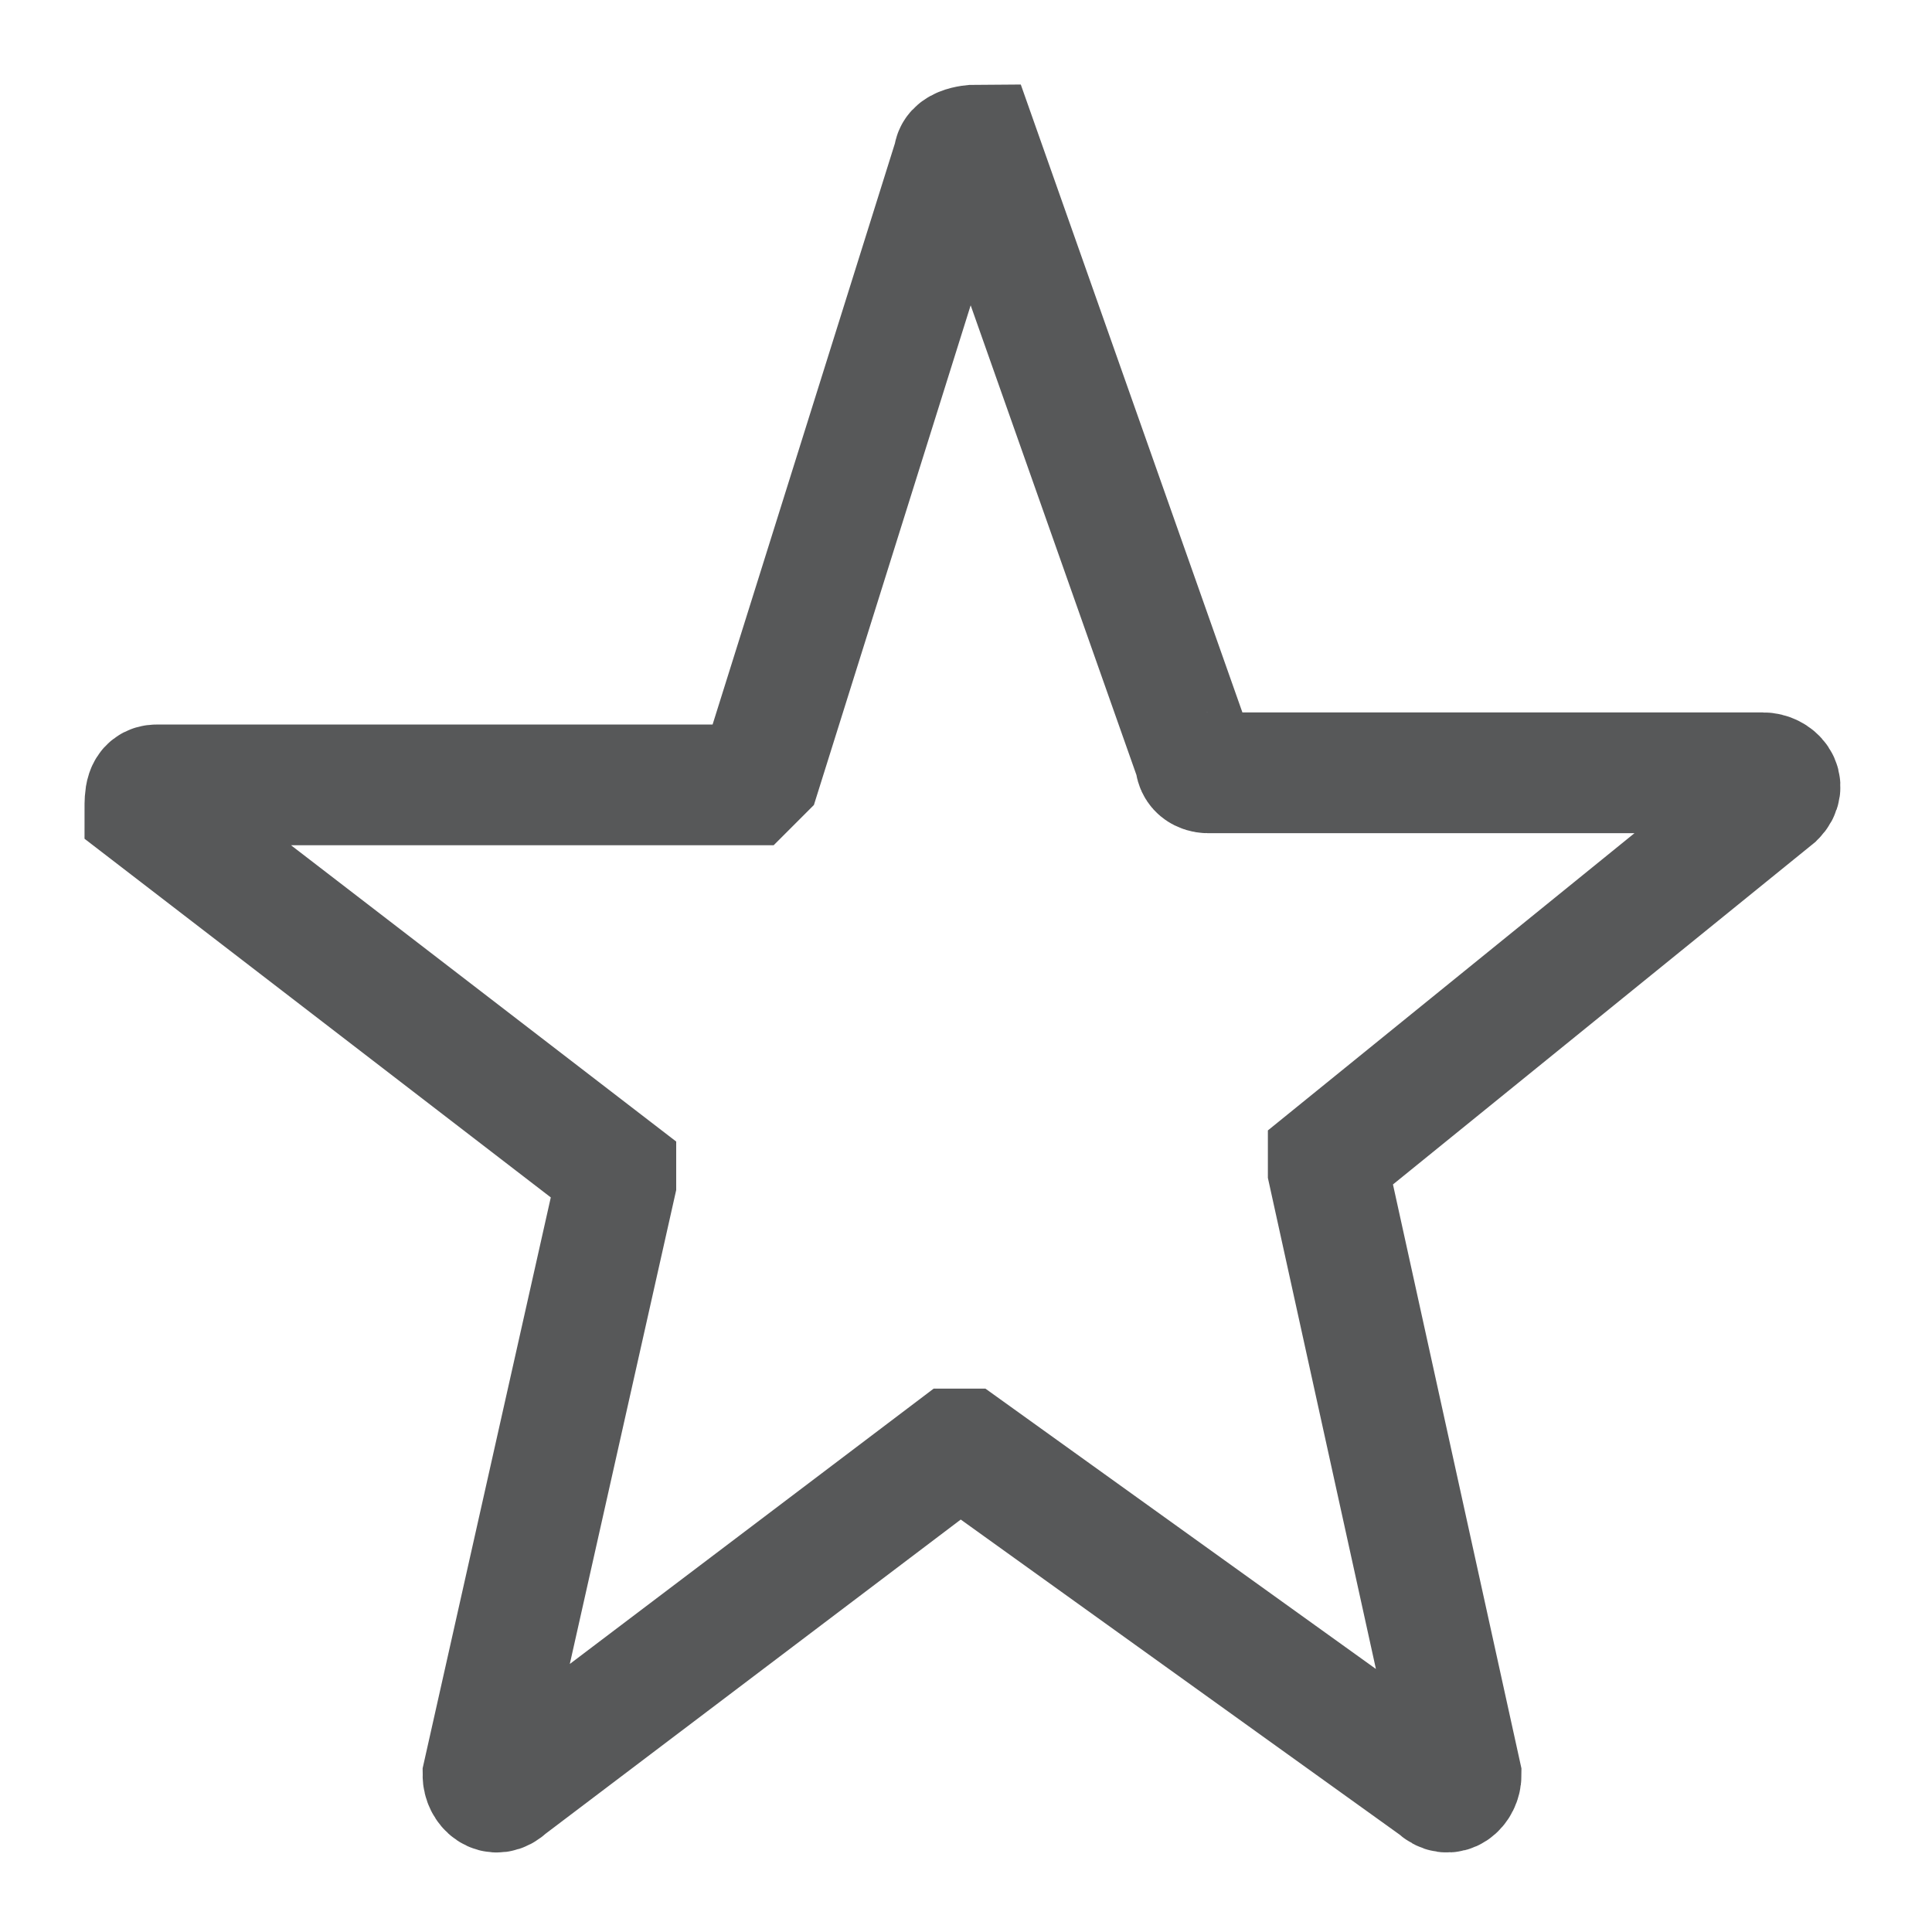
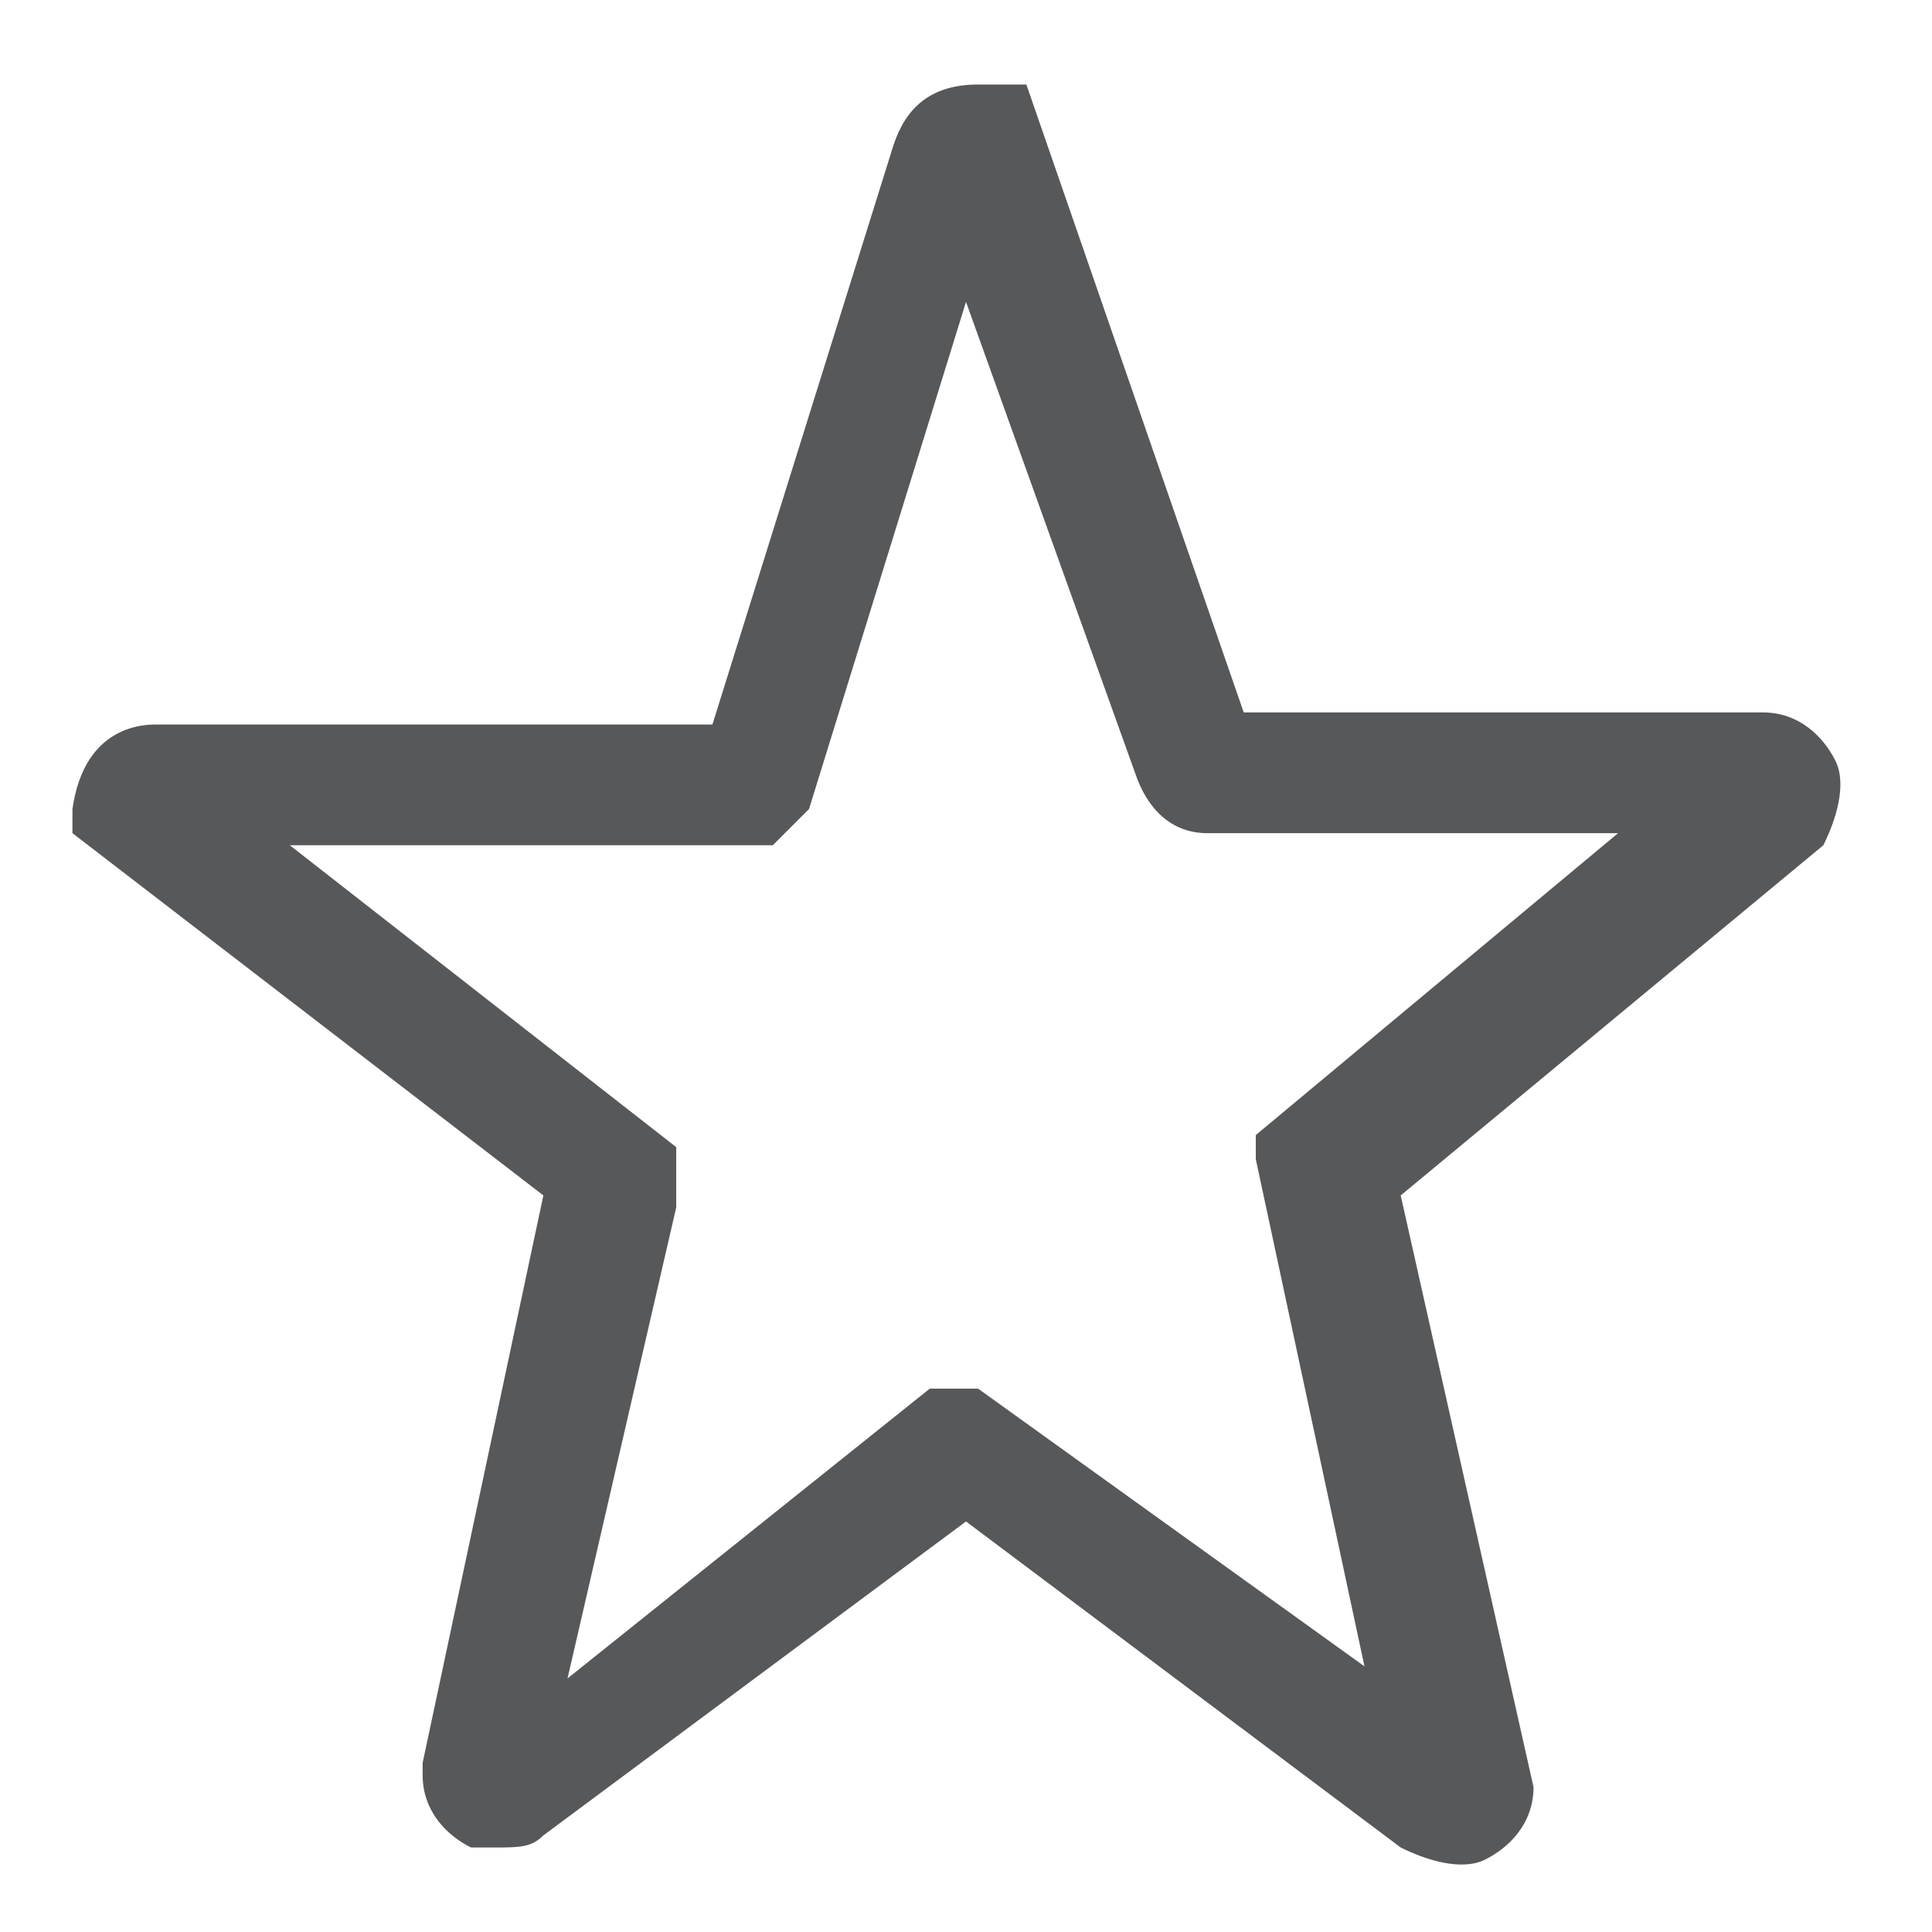
<svg xmlns="http://www.w3.org/2000/svg" version="1.1" id="五角星" x="0px" y="0px" viewBox="0 0 16 16" style="enable-background:new 0 0 16 16;" xml:space="preserve">
  <style type="text/css">
- 	.st0{opacity:0.75;fill:none;stroke:#1F2022;stroke-miterlimit:10;enable-background:new    ;}
+ 	.st0{opacity:0.75;fill:#1F2022;enable-background:new    ;}
</style>
-   <path id="_16-2" class="st0" d="M7.9,1.3L6.3,6.4L6.2,6.5H1.3c-0.1,0-0.1,0.1-0.1,0.2l3.9,3v0.1L4,14.7c0,0.1,0.1,0.2,0.2,0.1  L7.9,12H8l3.9,2.8c0.1,0.1,0.2,0,0.2-0.1l-1.1-5V9.6l3.7-3c0.1-0.1,0-0.2-0.1-0.2H10c0,0-0.1,0-0.1-0.1L8.1,1.2  C8.1,1.2,7.9,1.2,7.9,1.3z" />
+   <path class="st0" d="M4.1,15.3c-0.1,0-0.2,0-0.2,0c-0.2-0.1-0.4-0.3-0.4-0.6l0-0.1l1-4.7l-3.9-3V6.7C0.7,6,1.2,6,1.3,6h4.6l1.5-4.8  c0.1-0.3,0.3-0.5,0.7-0.5h0.4l1.8,5.2h4.3c0.3,0,0.5,0.2,0.6,0.4c0.1,0.2,0,0.5-0.1,0.7l-3.5,2.9l1.1,4.9c0,0.3-0.2,0.5-0.4,0.6  c-0.2,0.1-0.5,0-0.7-0.1L8,12.6l-3.5,2.6C4.4,15.3,4.3,15.3,4.1,15.3z M3.9,14.4C3.9,14.4,3.9,14.4,3.9,14.4L3.9,14.4z M12.2,14.4  L12.2,14.4C12.2,14.4,12.2,14.4,12.2,14.4z M7.7,11.5h0.4l3.2,2.3l-0.9-4.2V9.4l3-2.5H10c-0.3,0-0.5-0.2-0.6-0.5L8,2.5L6.7,6.7  L6.4,7h-4l3.2,2.5l0,0.5l-0.9,3.9L7.7,11.5z" />
</svg>
